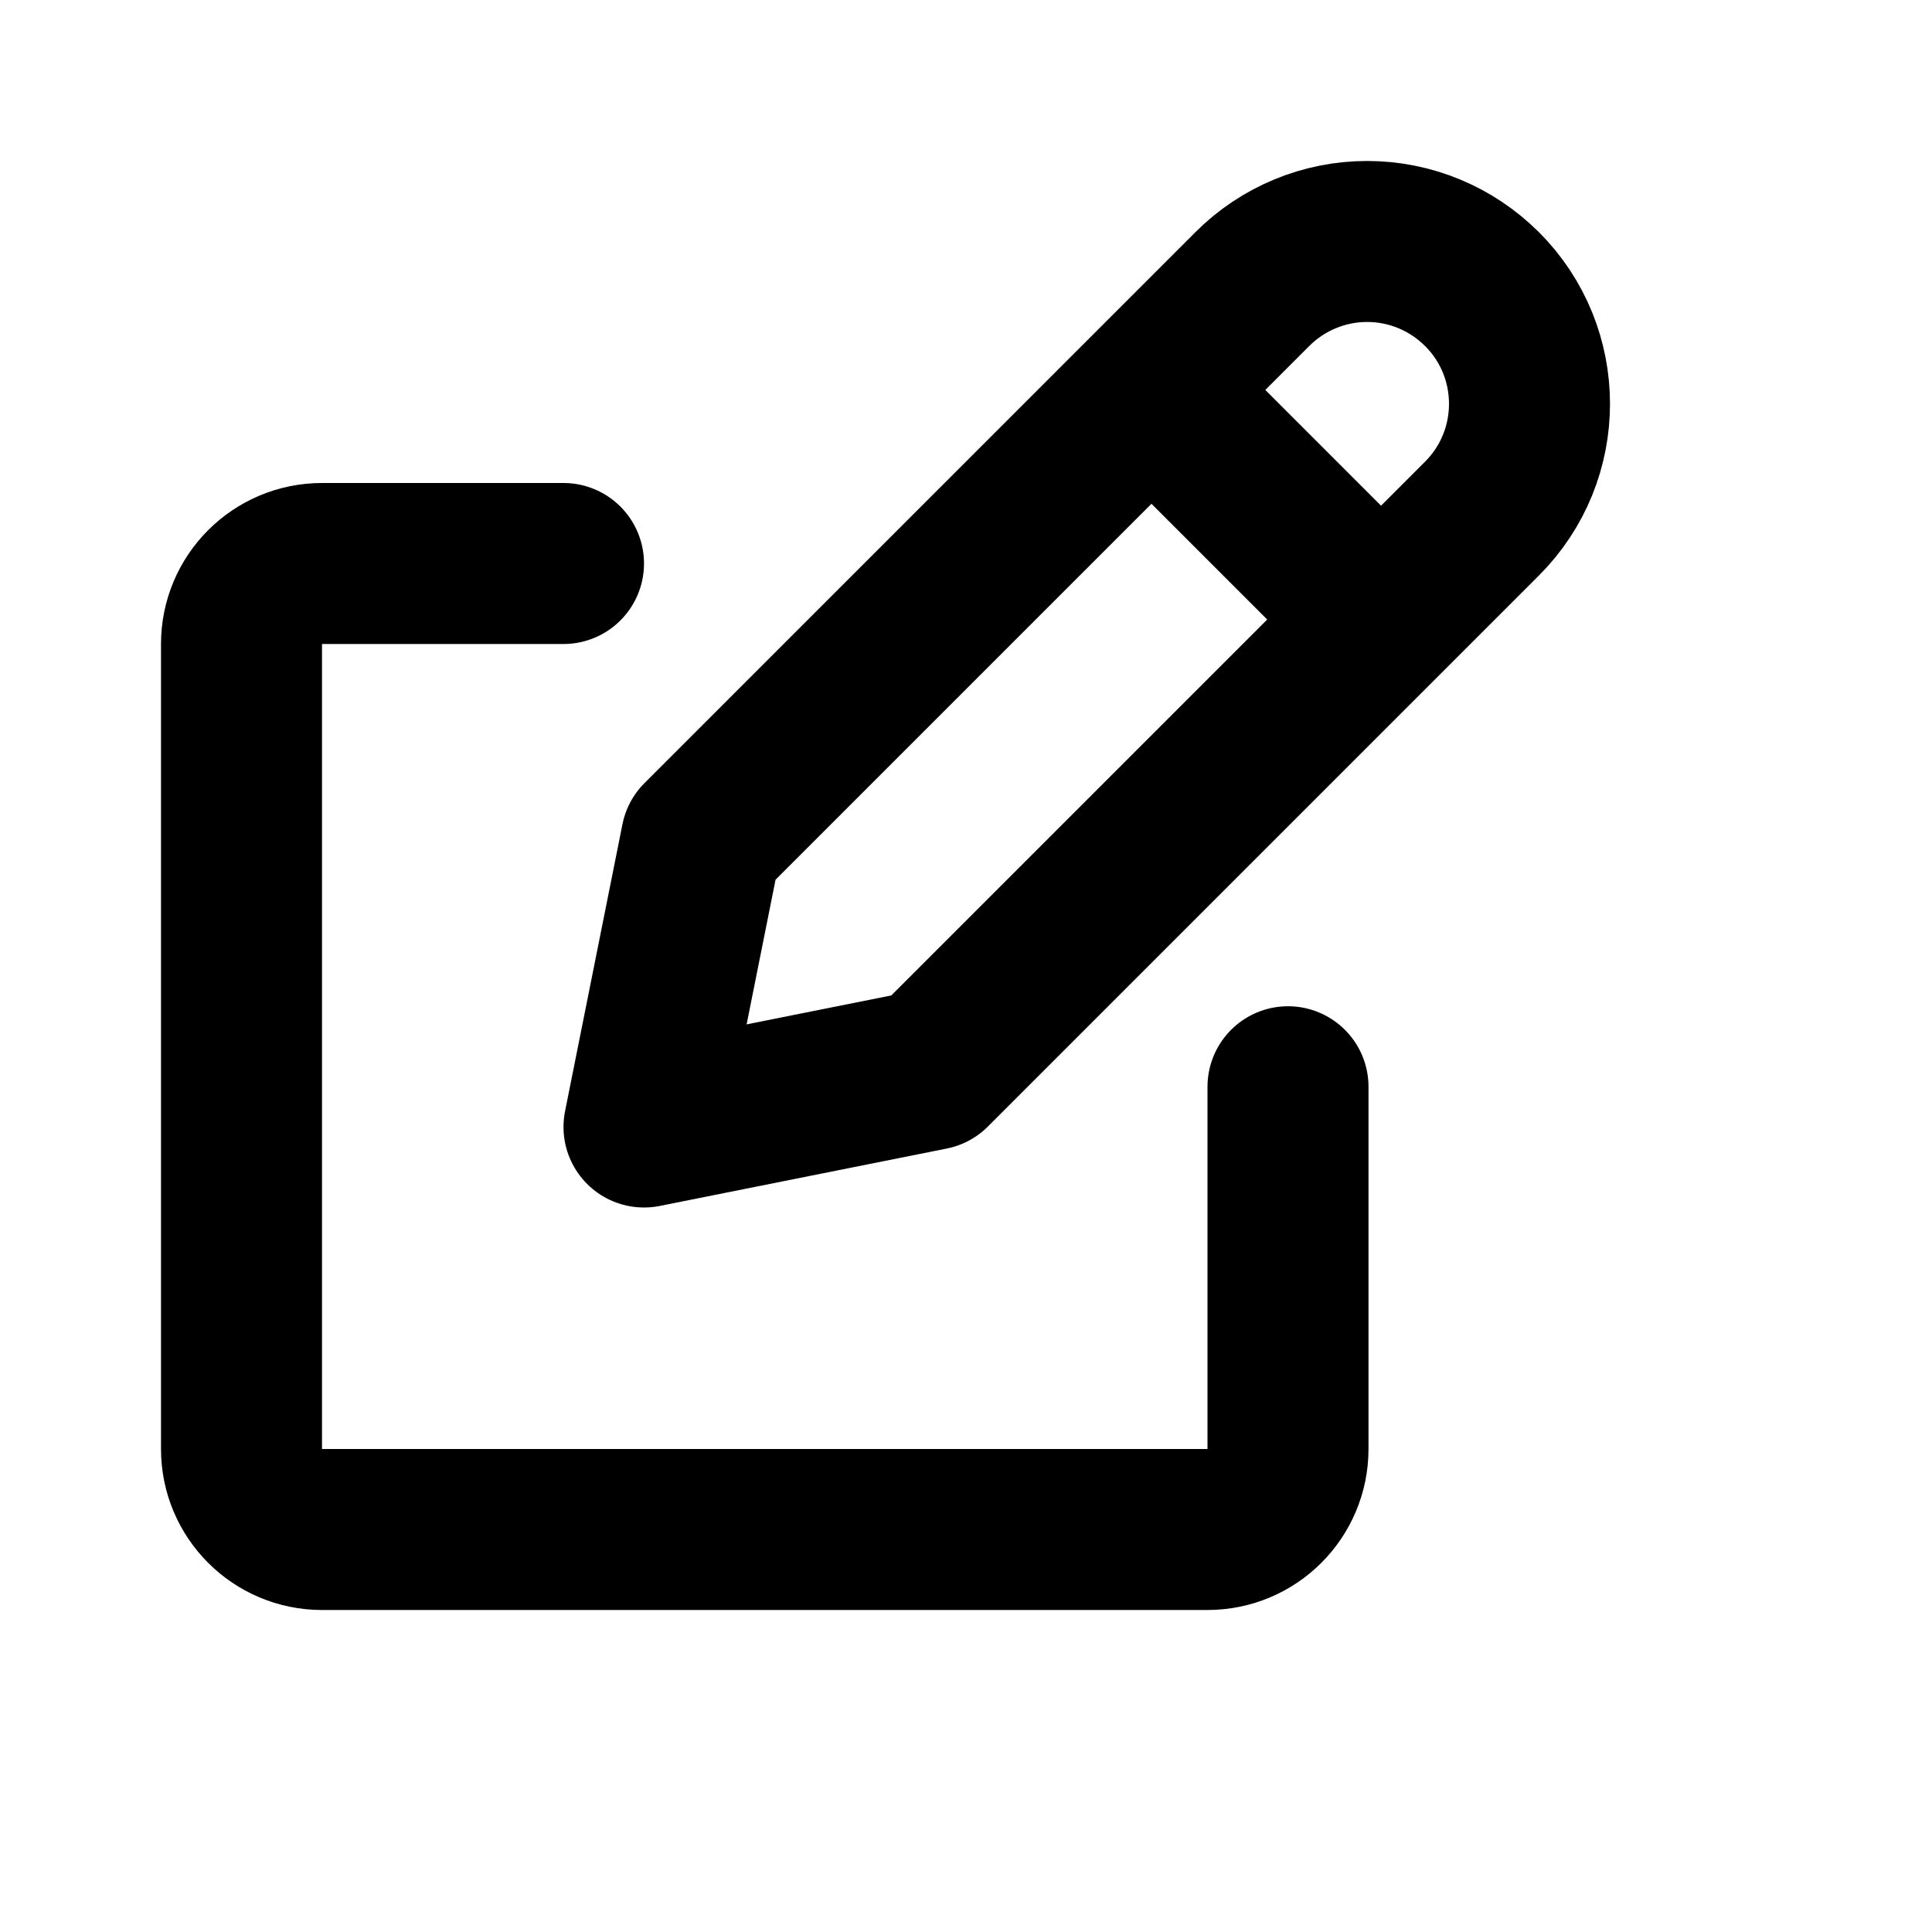
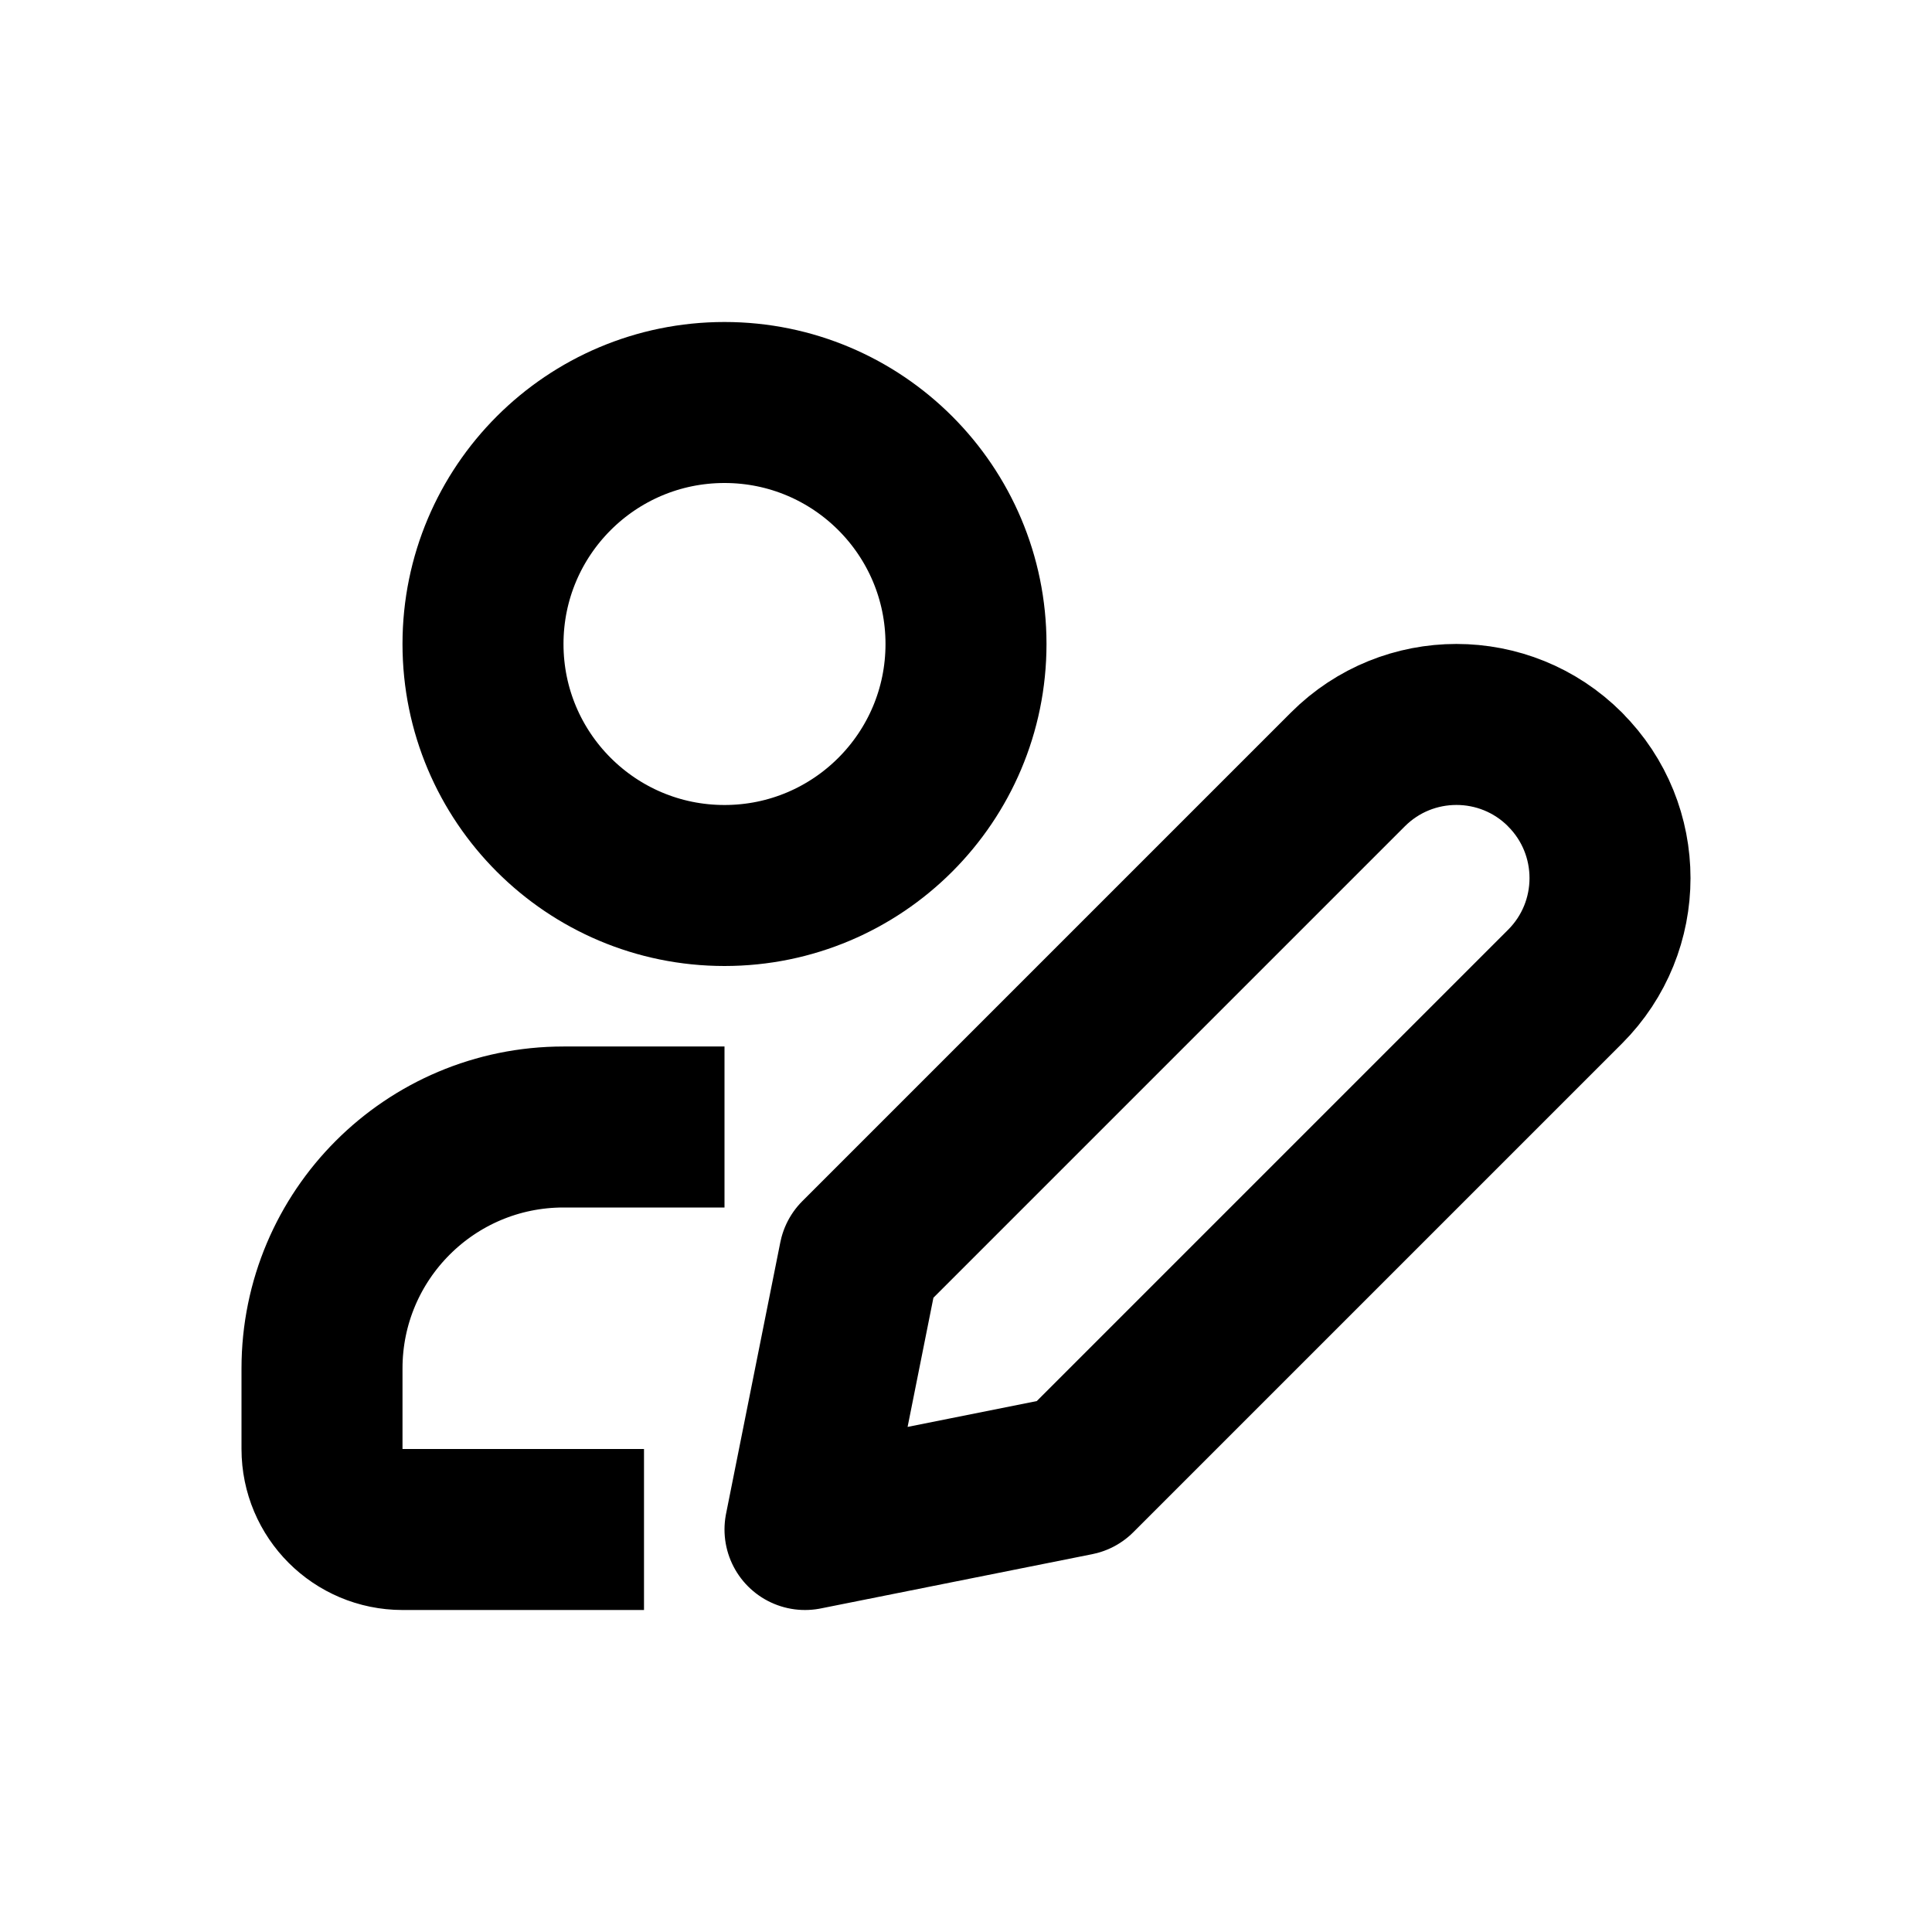
<svg xmlns="http://www.w3.org/2000/svg" class="w-6 h-6 text-gray-800 dark:text-white" aria-hidden="true" width="24" height="24" fill="none" viewBox="0 0 24 24">
-   <path stroke="currentColor" stroke-linecap="round" stroke-linejoin="round" stroke-width="2" d="m14.304 4.844 2.852 2.852M7 7H4a1 1 0 0 0-1 1v10a1 1 0 0 0 1 1h11a1 1 0 0 0 1-1v-4.5m2.409-9.91a2.017 2.017 0 0 1 0 2.853l-6.844 6.844L8 14l.713-3.565 6.844-6.844a2.015 2.015 0 0 1 2.852 0Z" />
+   <path stroke="currentColor" stroke-linecap="square" stroke-linejoin="round" stroke-width="2" d="M7 19H5a1 1 0 0 1-1-1v-1a3 3 0 0 1 3-3h1m4-6a3 3 0 1 1-6 0 3 3 0 0 1 6 0Zm7.441 1.559a1.907 1.907 0 0 1 0 2.698l-6.069 6.069L10 19l.674-3.372 6.07-6.07a1.907 1.907 0 0 1 2.697 0Z" />
</svg>
